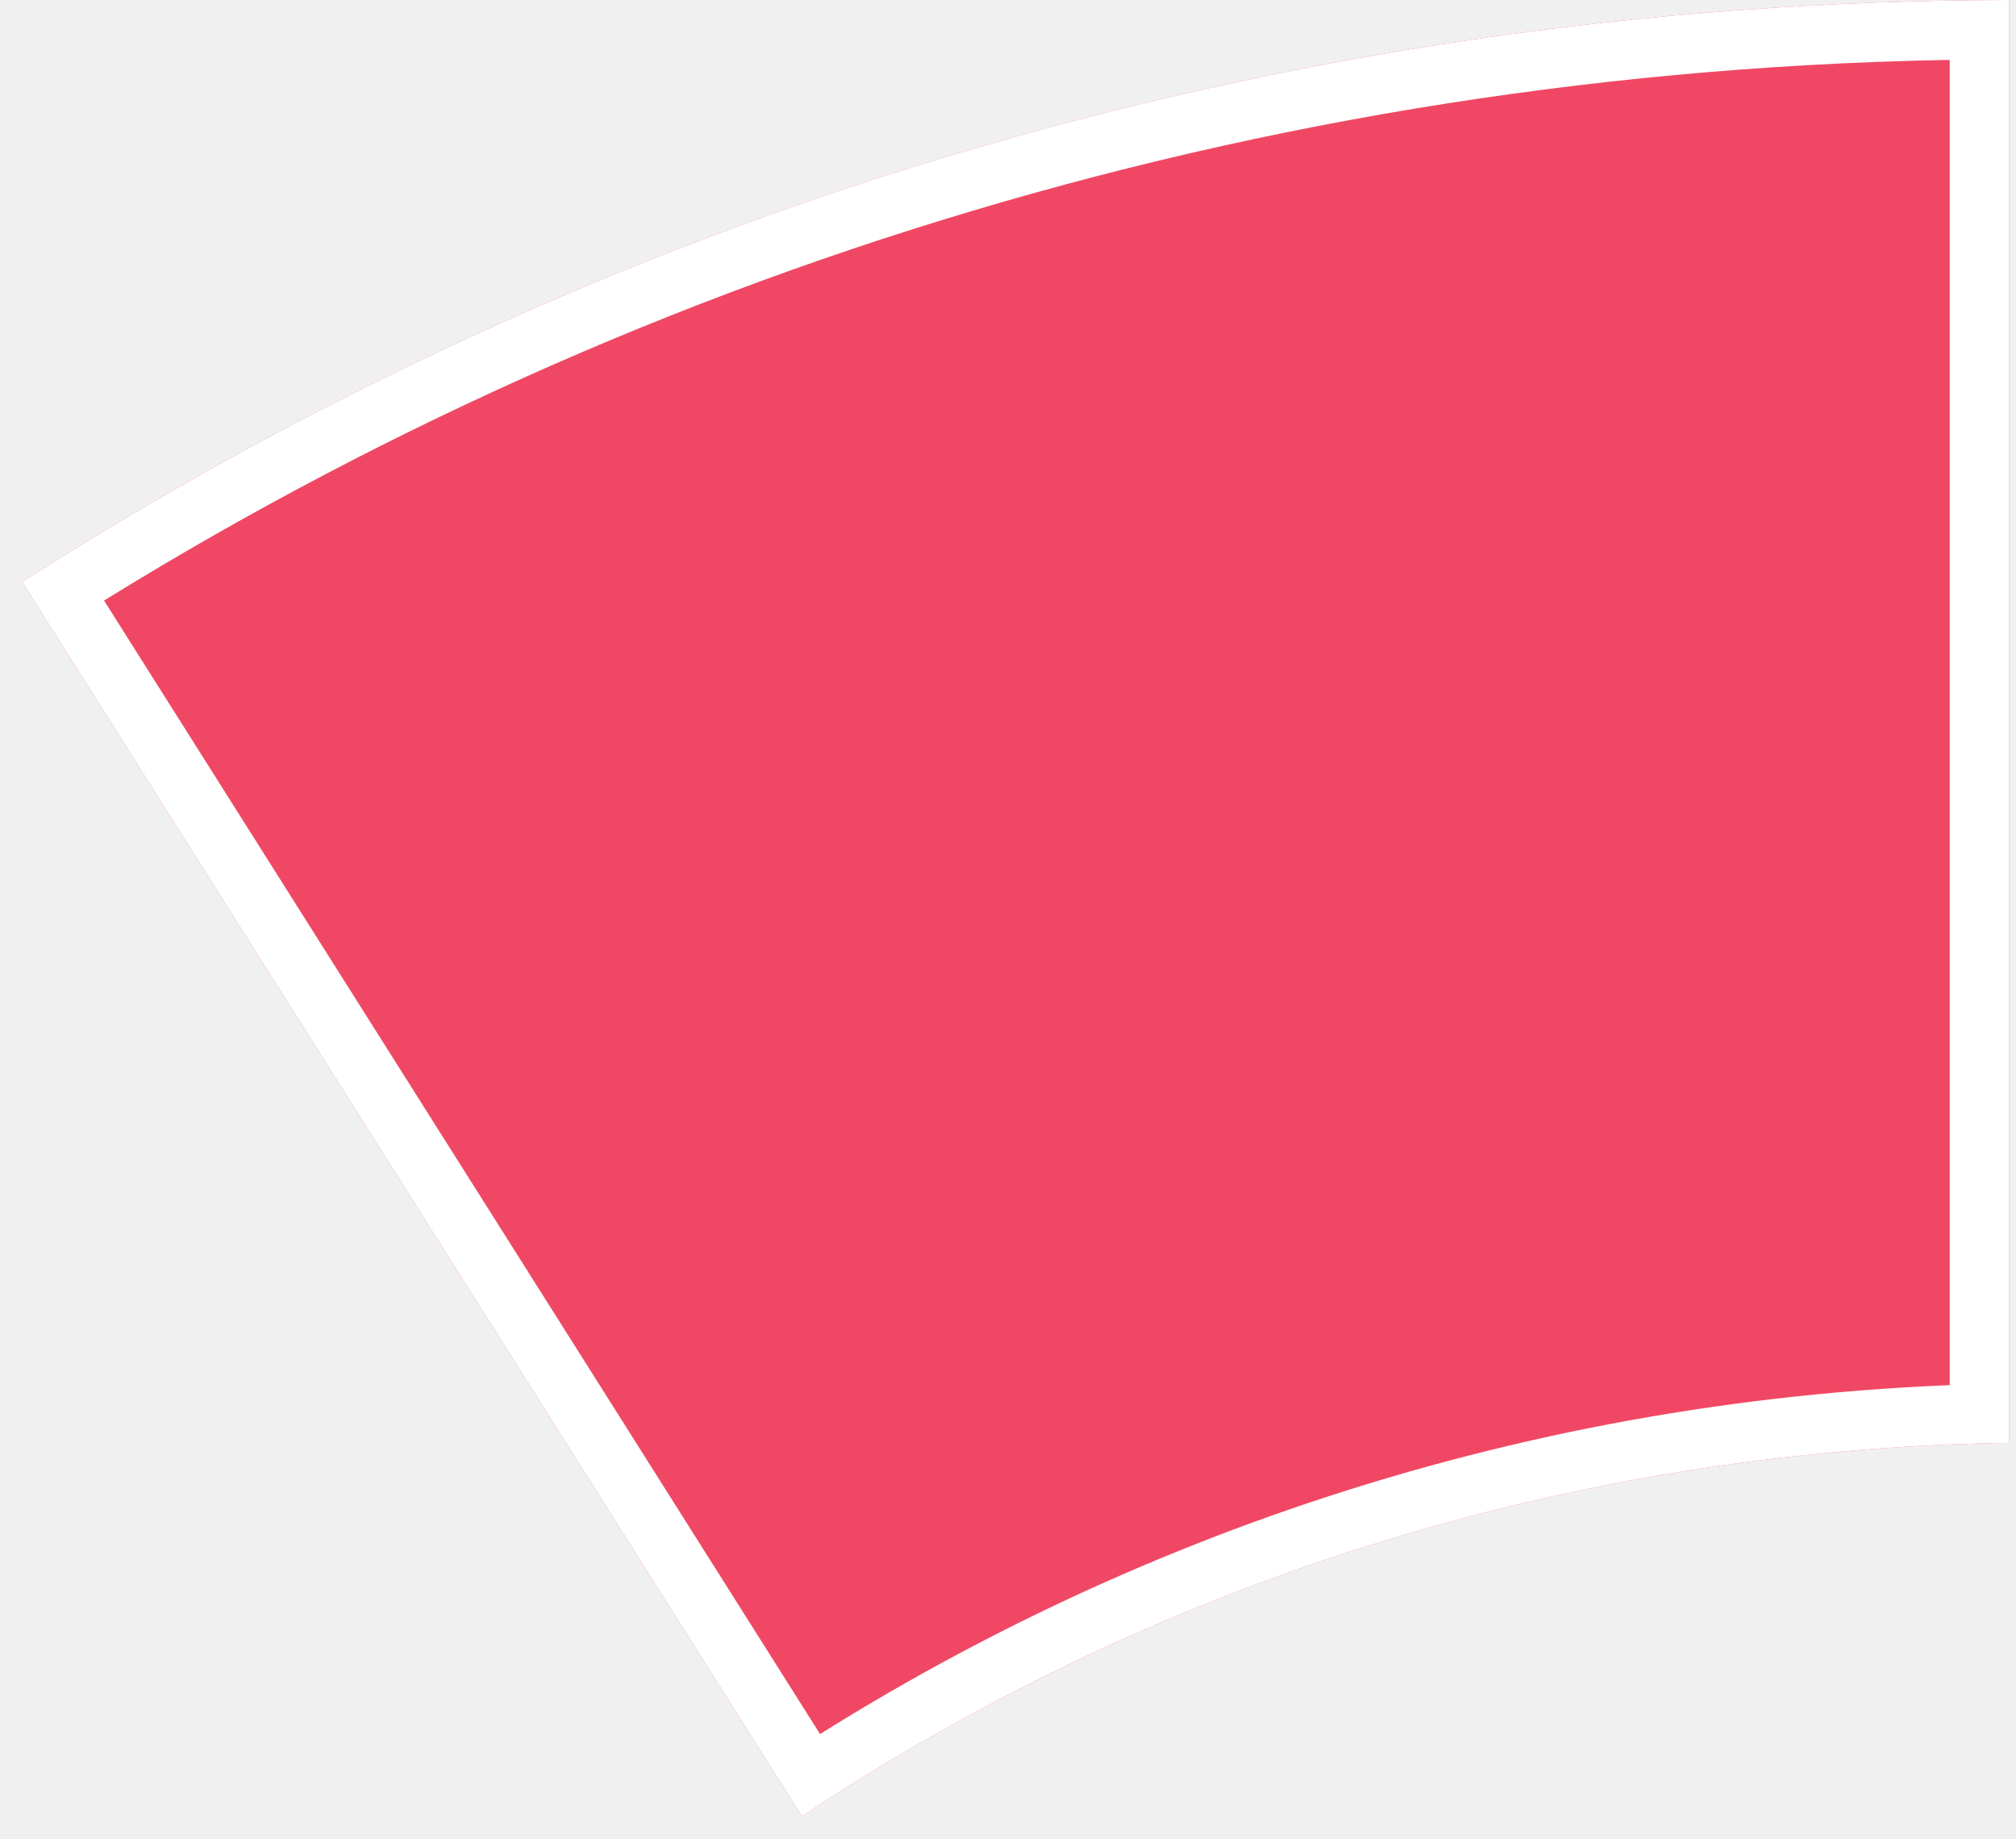
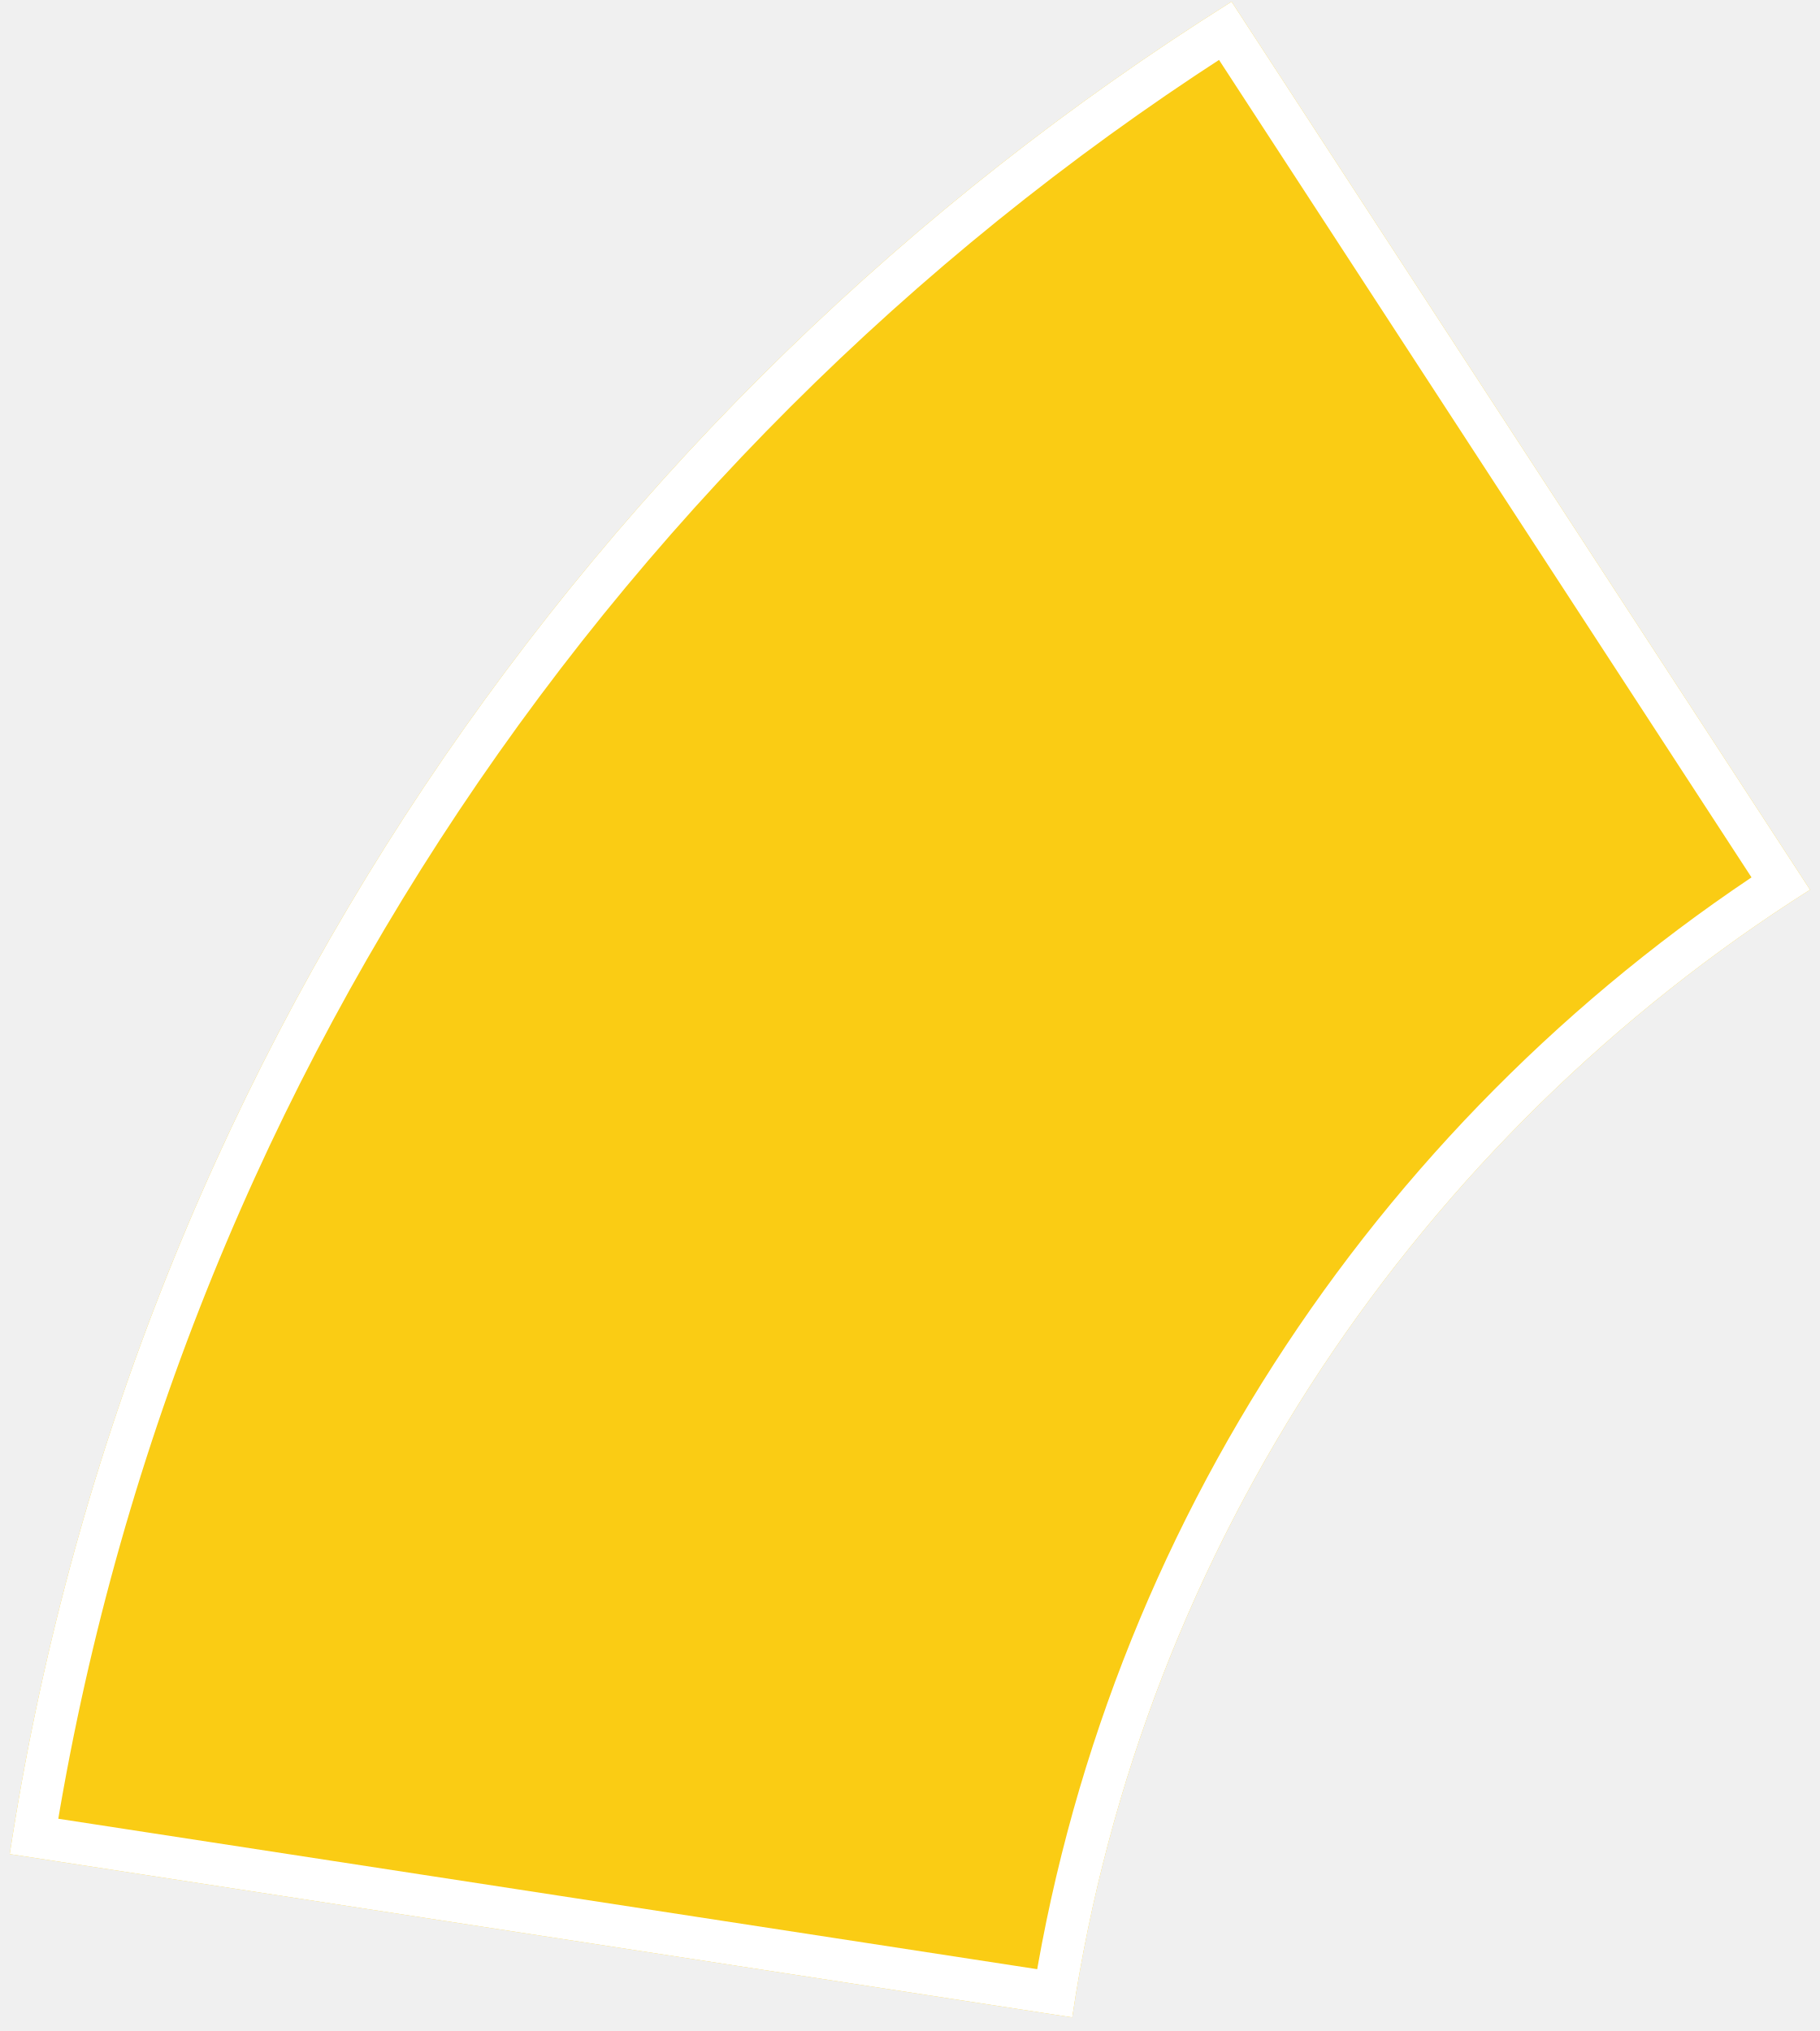
- <svg xmlns="http://www.w3.org/2000/svg" version="1.1" width="34px" height="31px">
+ <svg xmlns="http://www.w3.org/2000/svg" version="1.1" width="43px" height="48px">
  <defs>
-     <mask fill="white" id="clip593">
-       <path d="M 13.524 30.626  C 19.369 26.746  26.359 24.444  33.882 24.328  L 33.882 0  C 21.54 0.023  10.041 3.622  0.374 9.813  L 13.524 30.626  Z " fill-rule="evenodd" />
+     <mask fill="white" id="clip62">
+       <path d="M 25.338 47.678  C 27.008 36.484  33.558 26.868  42.773 21.028  L 29.103 0.039  C 13.883 9.599  3.041 25.401  0.23 43.819  L 25.338 47.678  Z " fill-rule="evenodd" />
    </mask>
  </defs>
-   <g transform="matrix(1 0 0 1 -1683 -450 )">
-     <path d="M 13.524 30.626  C 19.369 26.746  26.359 24.444  33.882 24.328  L 33.882 0  C 21.54 0.023  10.041 3.622  0.374 9.813  L 13.524 30.626  Z " fill-rule="nonzero" fill="#f04864" stroke="none" transform="matrix(1 0 0 1 1683 450 )" />
-     <path d="M 13.524 30.626  C 19.369 26.746  26.359 24.444  33.882 24.328  L 33.882 0  C 21.54 0.023  10.041 3.622  0.374 9.813  L 13.524 30.626  Z " stroke-width="2" stroke="#ffffff" fill="none" transform="matrix(1 0 0 1 1683 450 )" mask="url(#clip593)" />
+   <g transform="matrix(1 0 0 1 -1655 -459 )">
+     <path d="M 25.338 47.678  C 27.008 36.484  33.558 26.868  42.773 21.028  L 29.103 0.039  C 13.883 9.599  3.041 25.401  0.23 43.819  L 25.338 47.678  Z " fill-rule="nonzero" fill="#facc14" stroke="none" transform="matrix(1 0 0 1 1655 459 )" />
+     <path d="M 25.338 47.678  C 27.008 36.484  33.558 26.868  42.773 21.028  L 29.103 0.039  C 13.883 9.599  3.041 25.401  0.23 43.819  L 25.338 47.678  Z " stroke-width="2" stroke="#ffffff" fill="none" transform="matrix(1 0 0 1 1655 459 )" mask="url(#clip62)" />
  </g>
</svg>
